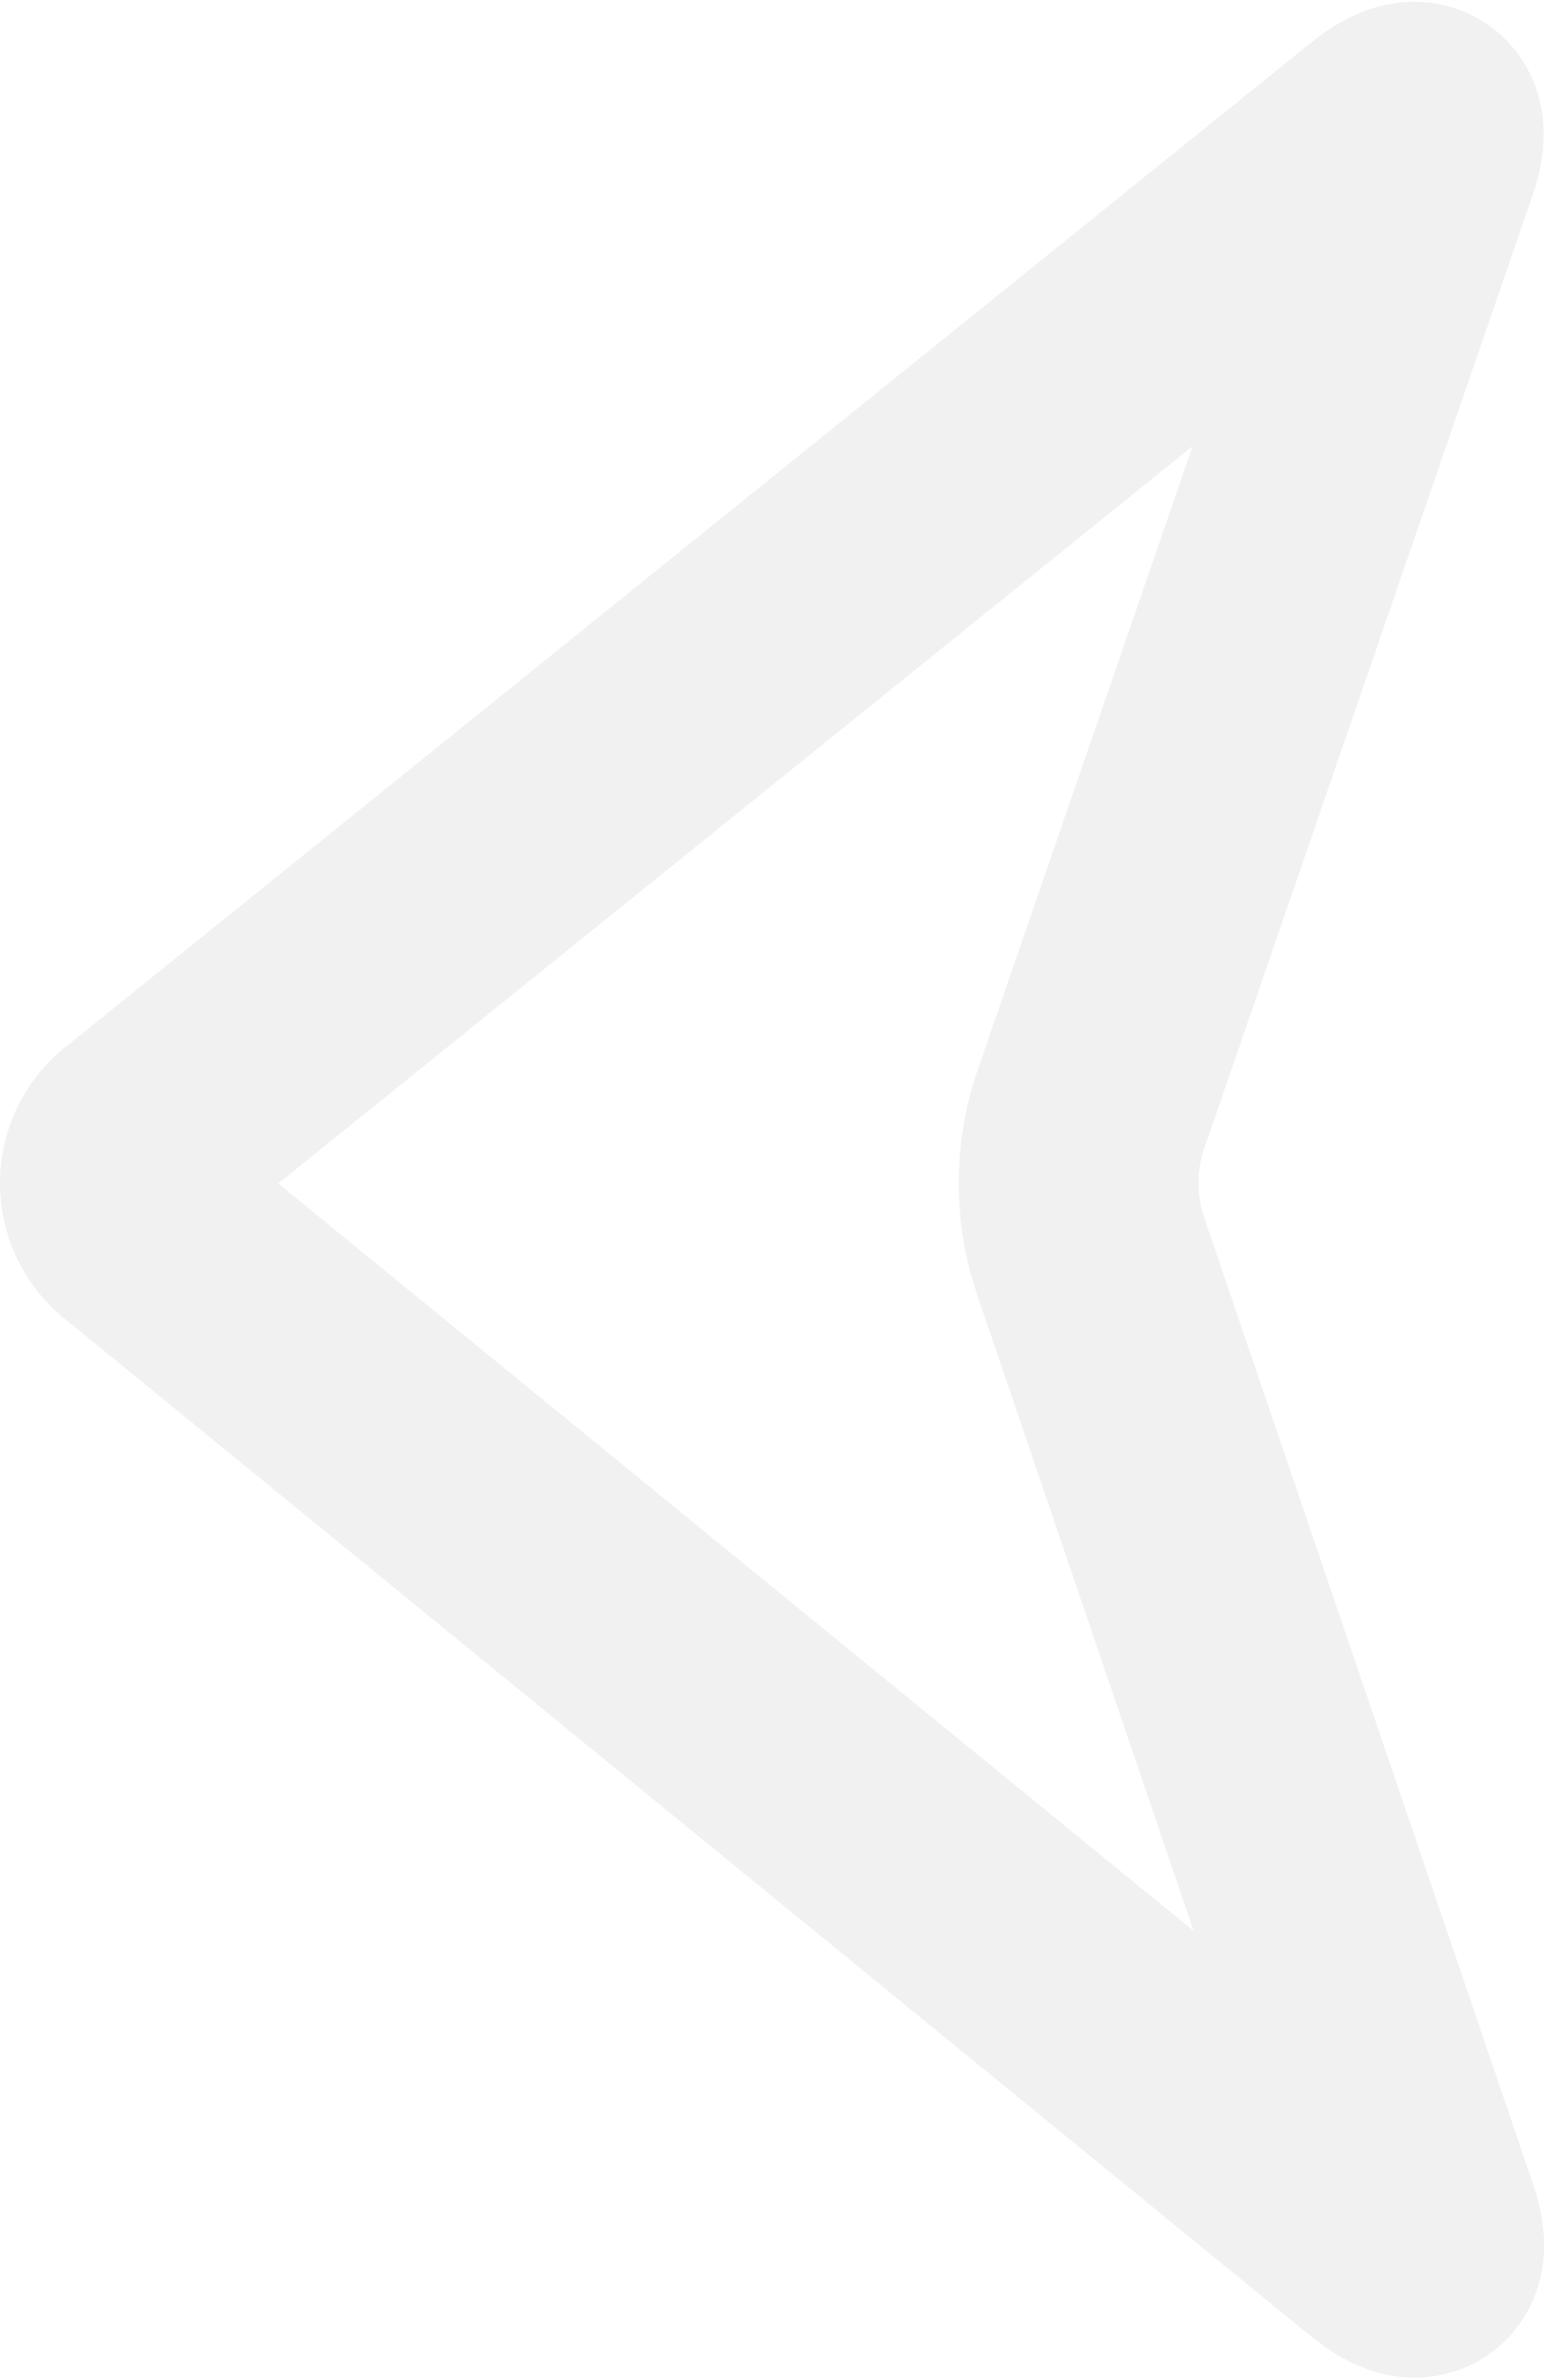
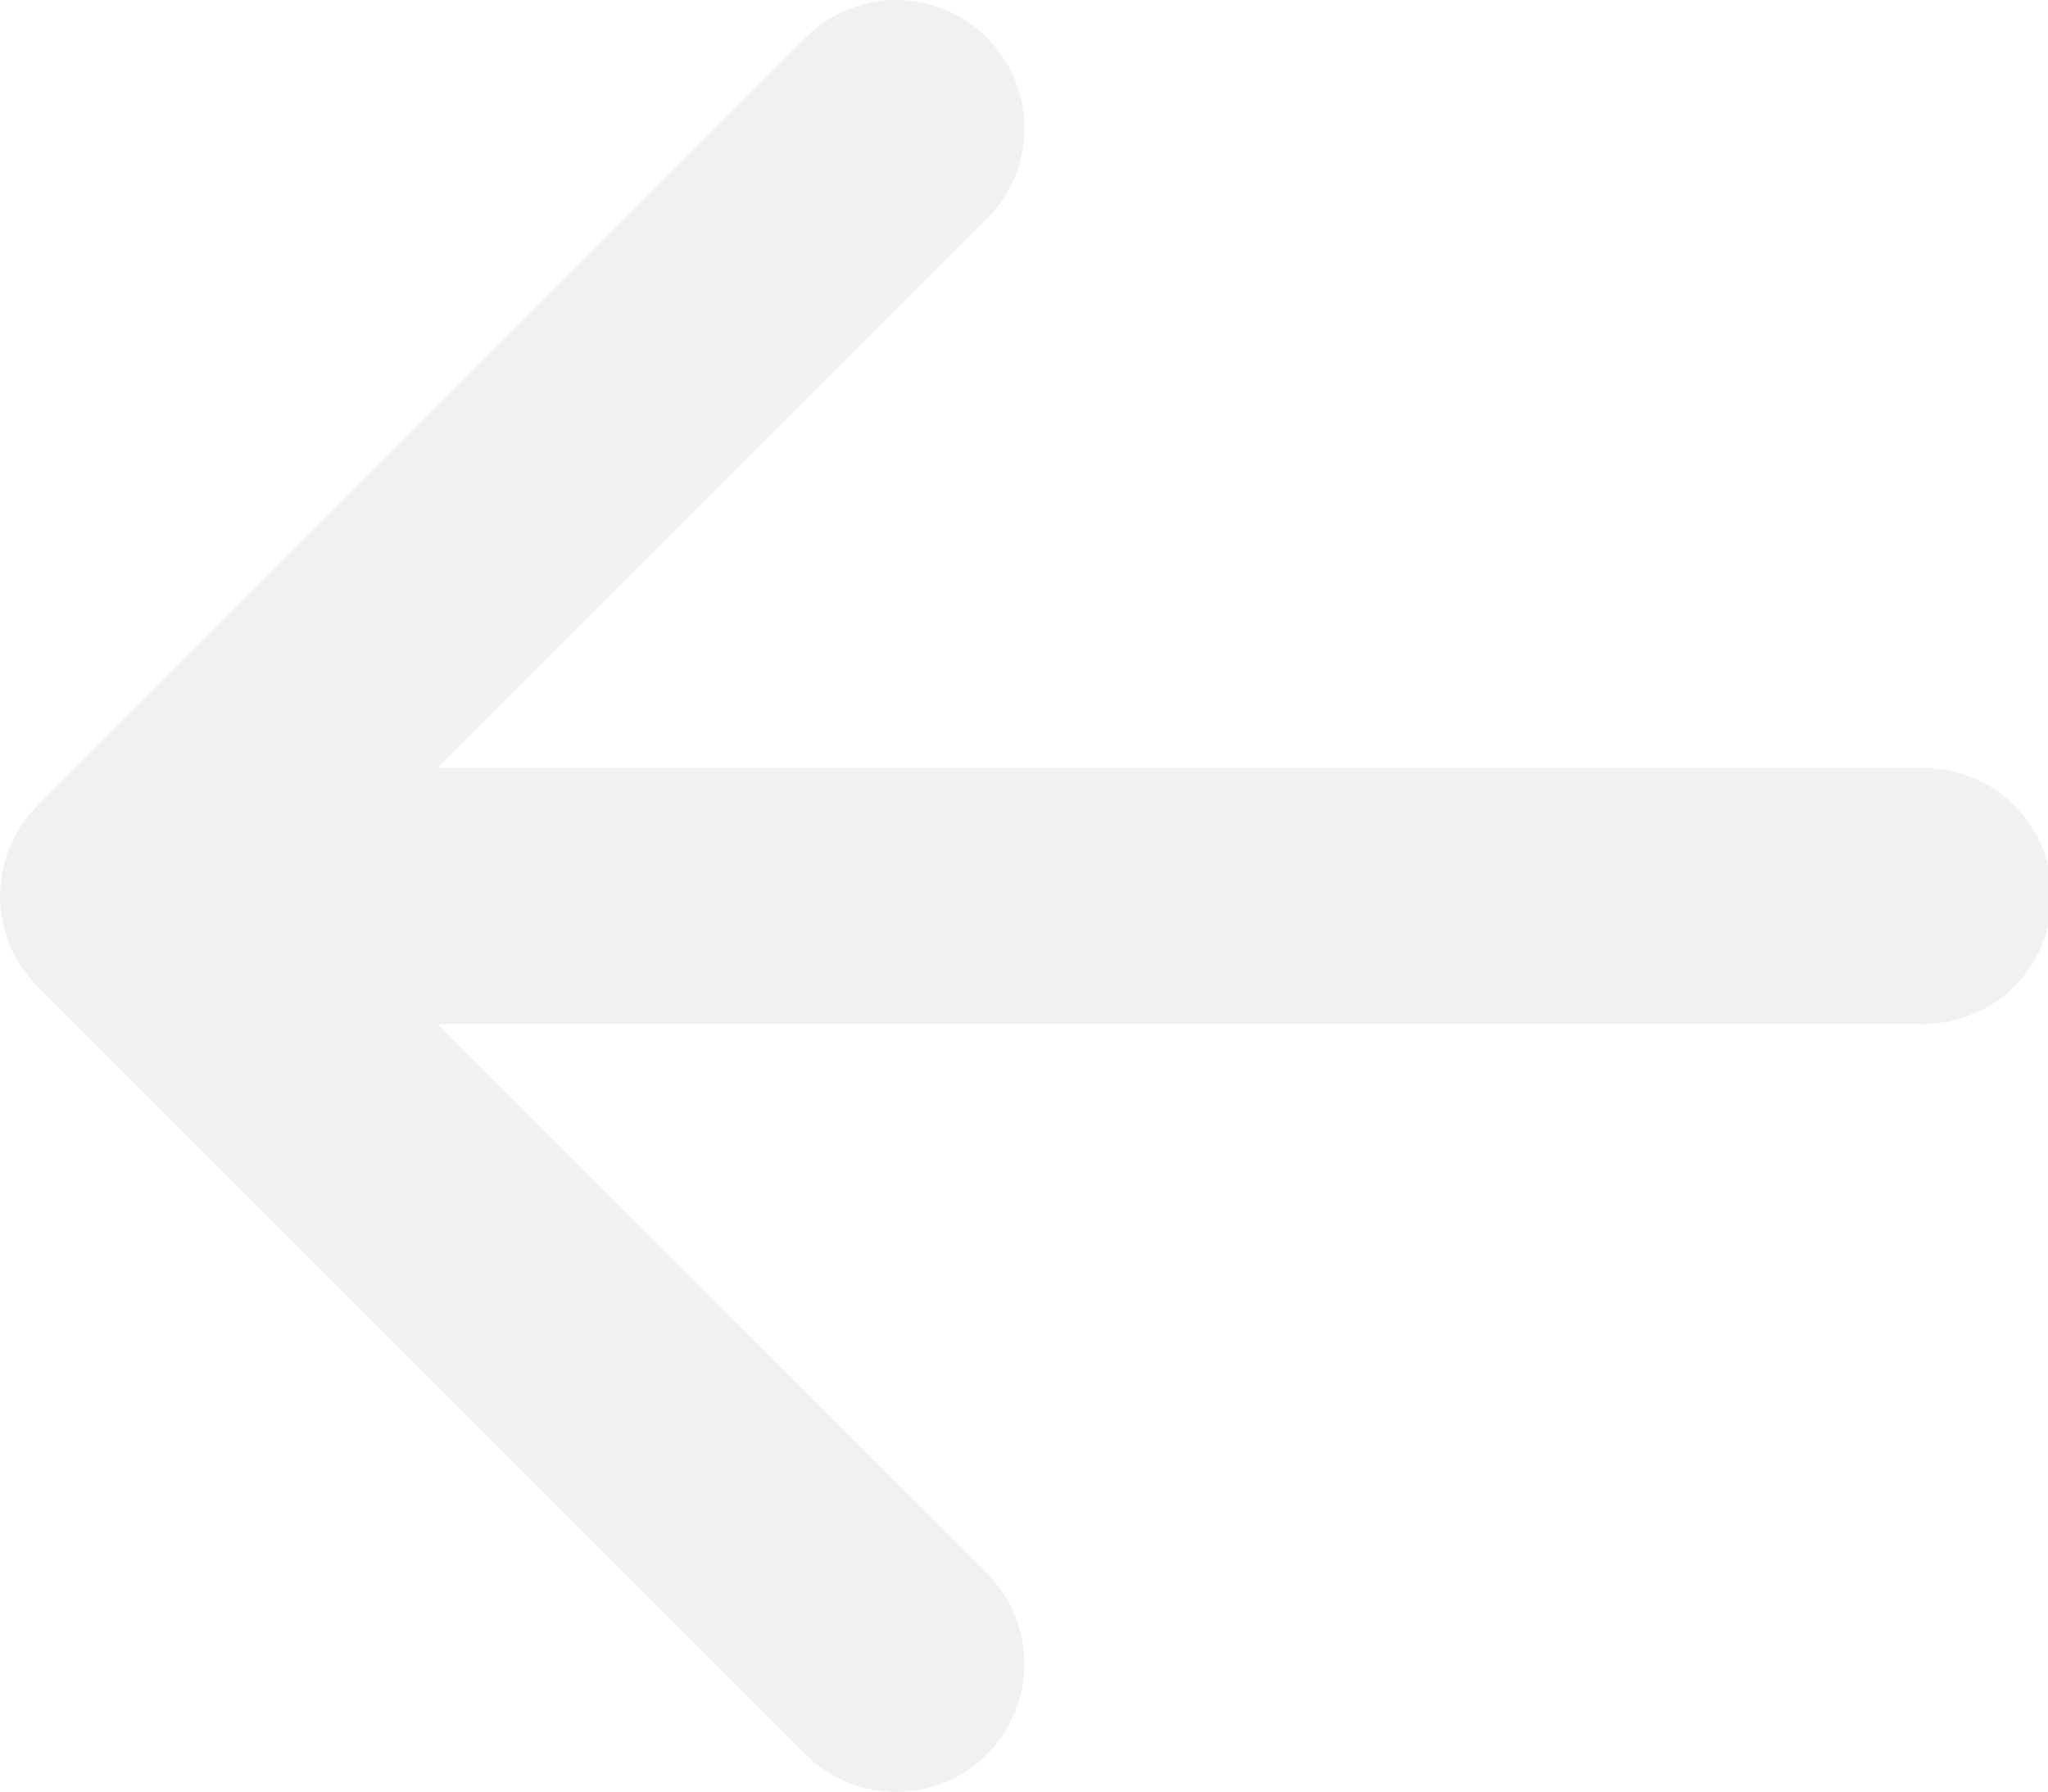
- <svg xmlns="http://www.w3.org/2000/svg" width="12.891" height="19.852" viewBox="0 0 12.891 19.852">
-   <g id="pointe-de-fleche-gauche" transform="translate(-110.325 1.019)">
-     <g id="Groupe_30" data-name="Groupe 30" transform="translate(111.325 0)">
-       <path id="Tracé_45" data-name="Tracé 45" d="M111.518,9.223,121.9,17.7c.258.207.376.123.263-.188l-2.756-8.1a1.9,1.9,0,0,1,0-1.125L122.158.3c.114-.311,0-.4-.263-.19L111.52,8.476A.456.456,0,0,0,111.518,9.223Z" transform="translate(-111.325 0)" fill="none" stroke="#f1f1f1" stroke-width="2" />
-     </g>
+ <svg xmlns="http://www.w3.org/2000/svg" width="24.858" height="21.754" viewBox="0 0 24.858 21.754">
+   <g id="arrow-left-short" transform="translate(-8.998 -10.123)">
+     <path id="Tracé_221" data-name="Tracé 221" d="M20.976,10.58a1.554,1.554,0,0,1,0,2.2L12.751,21l8.225,8.222a1.555,1.555,0,0,1-2.2,2.2L9.455,22.1a1.554,1.554,0,0,1,0-2.2l9.321-9.321a1.554,1.554,0,0,1,2.2,0Z" transform="translate(0)" fill="#f1f1f1" fill-rule="evenodd" />
+     <path id="Tracé_222" data-name="Tracé 222" d="M10.125,18.429a1.554,1.554,0,0,1,1.554-1.554h20.2a1.554,1.554,0,1,1,0,3.107h-20.2A1.554,1.554,0,0,1,10.125,18.429Z" transform="translate(0.429 2.572)" fill="#f1f1f1" fill-rule="evenodd" />
  </g>
</svg>
